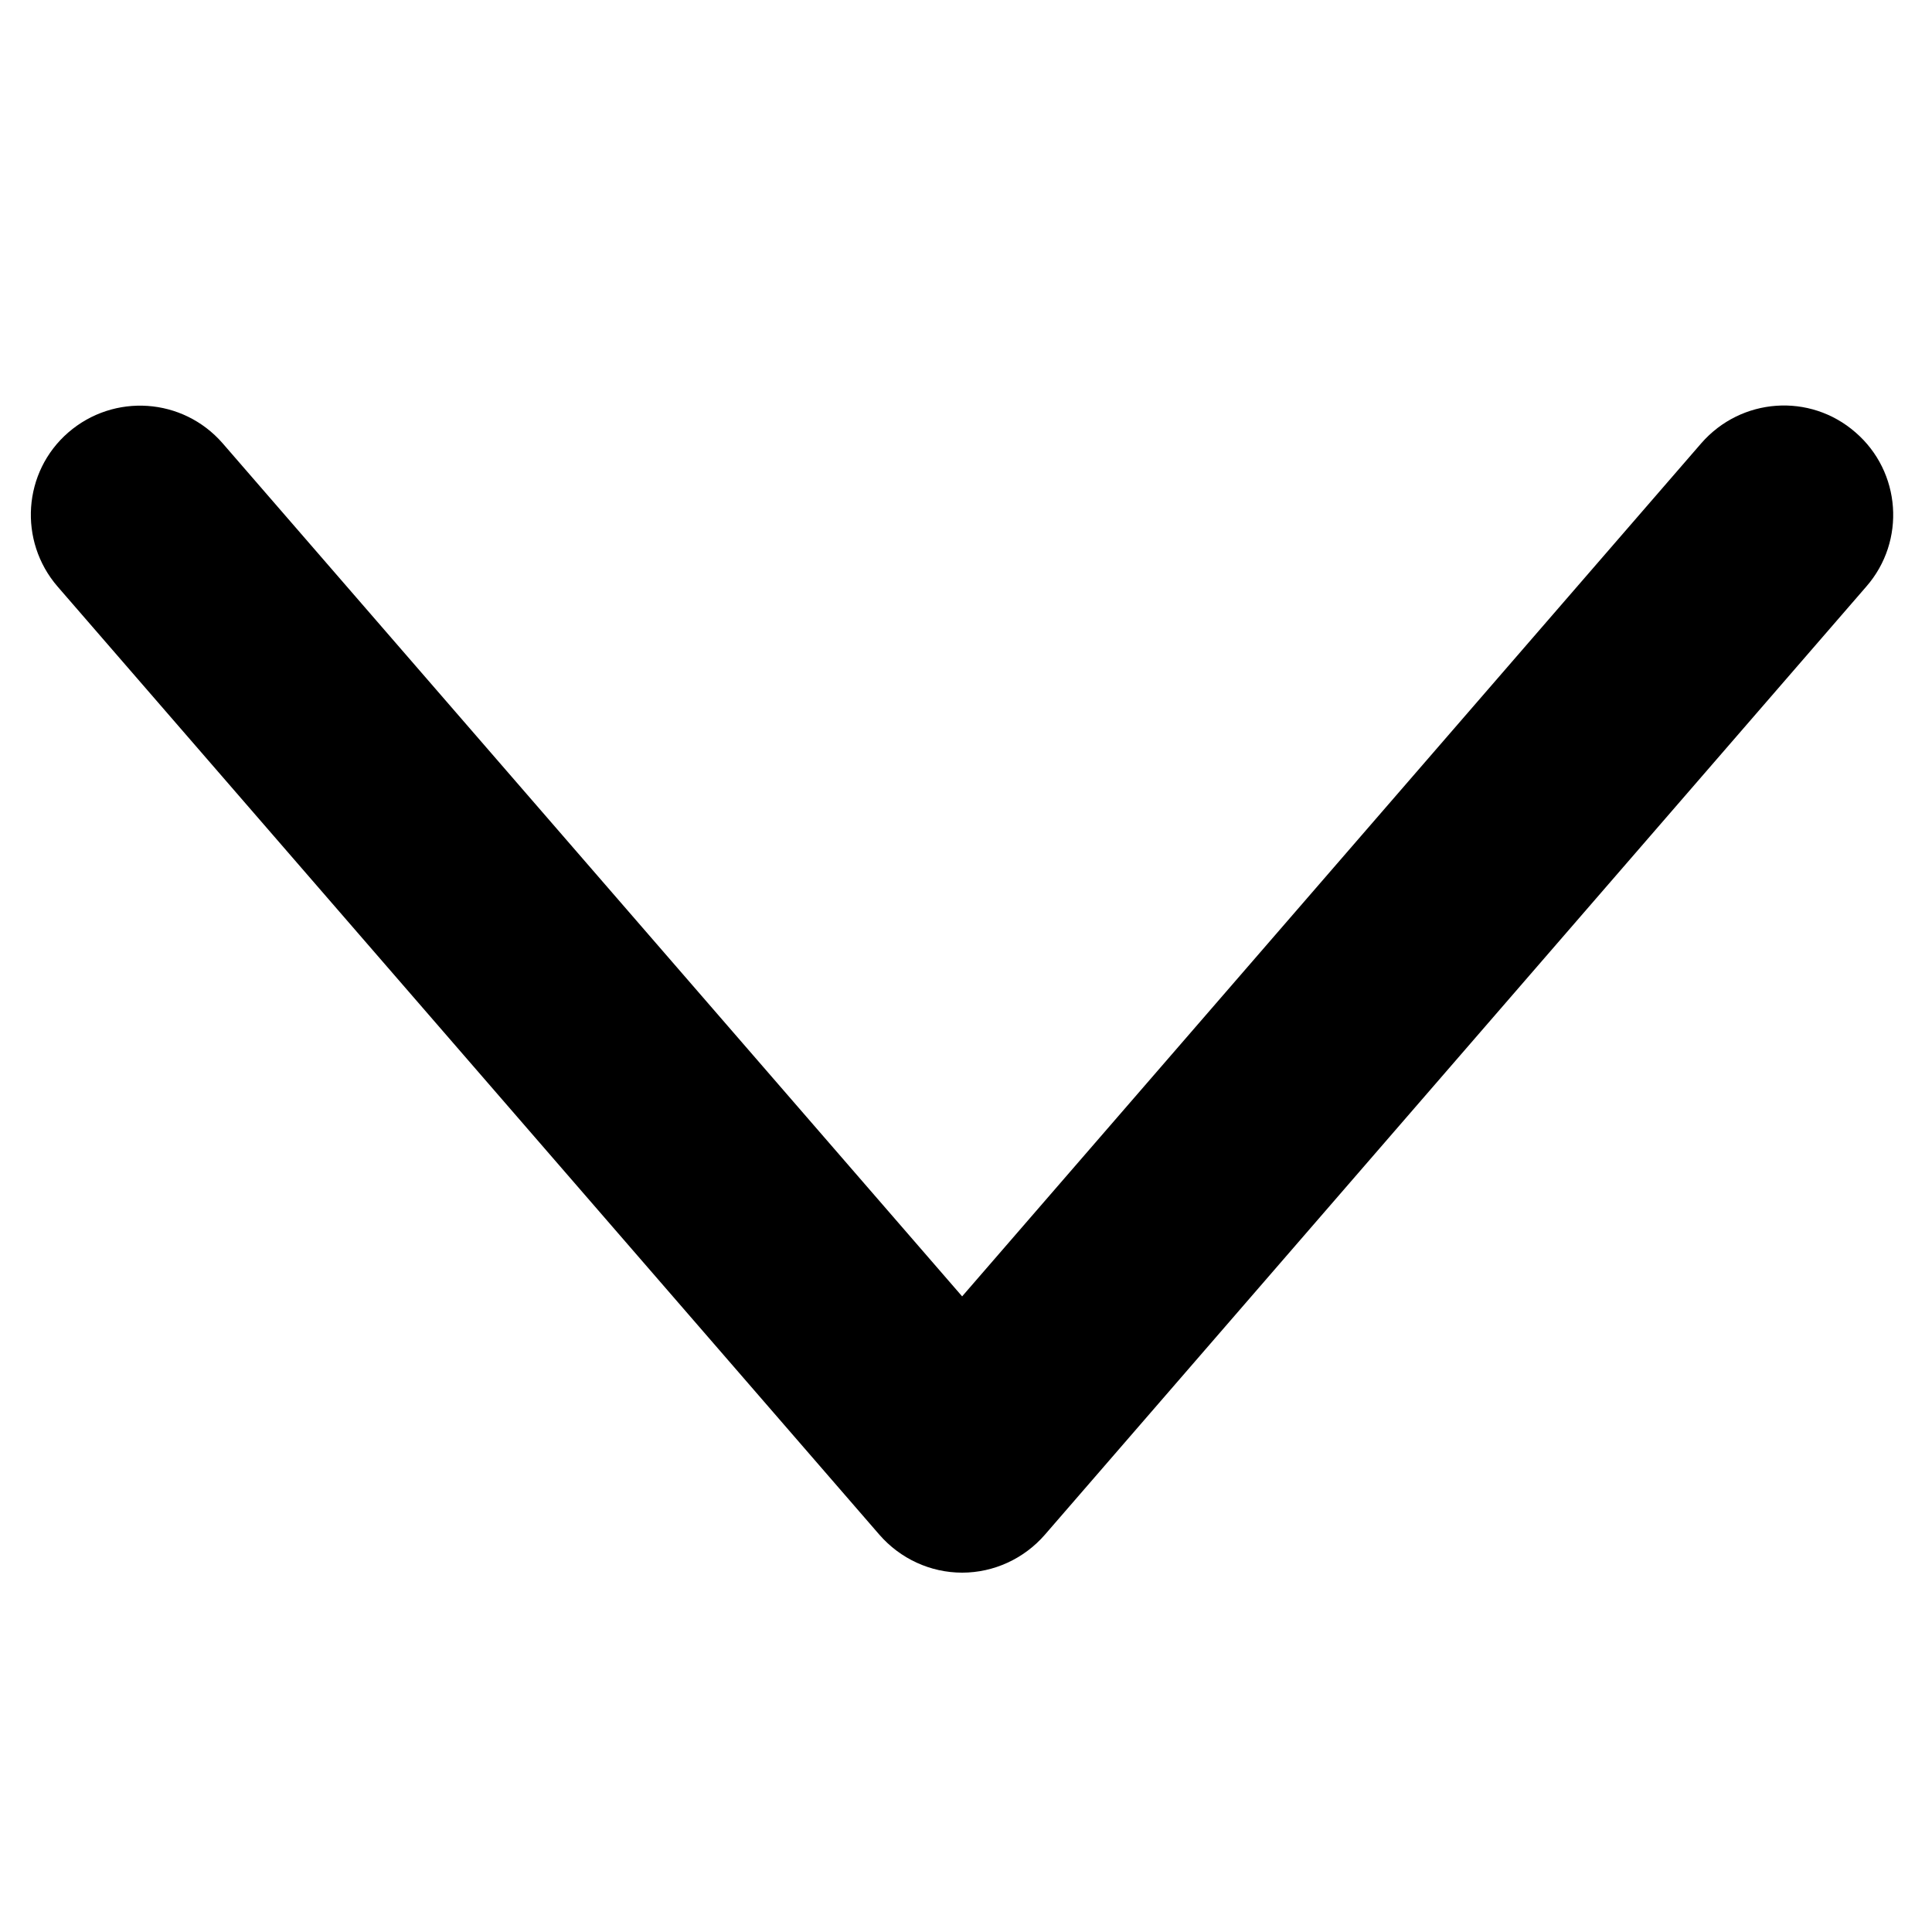
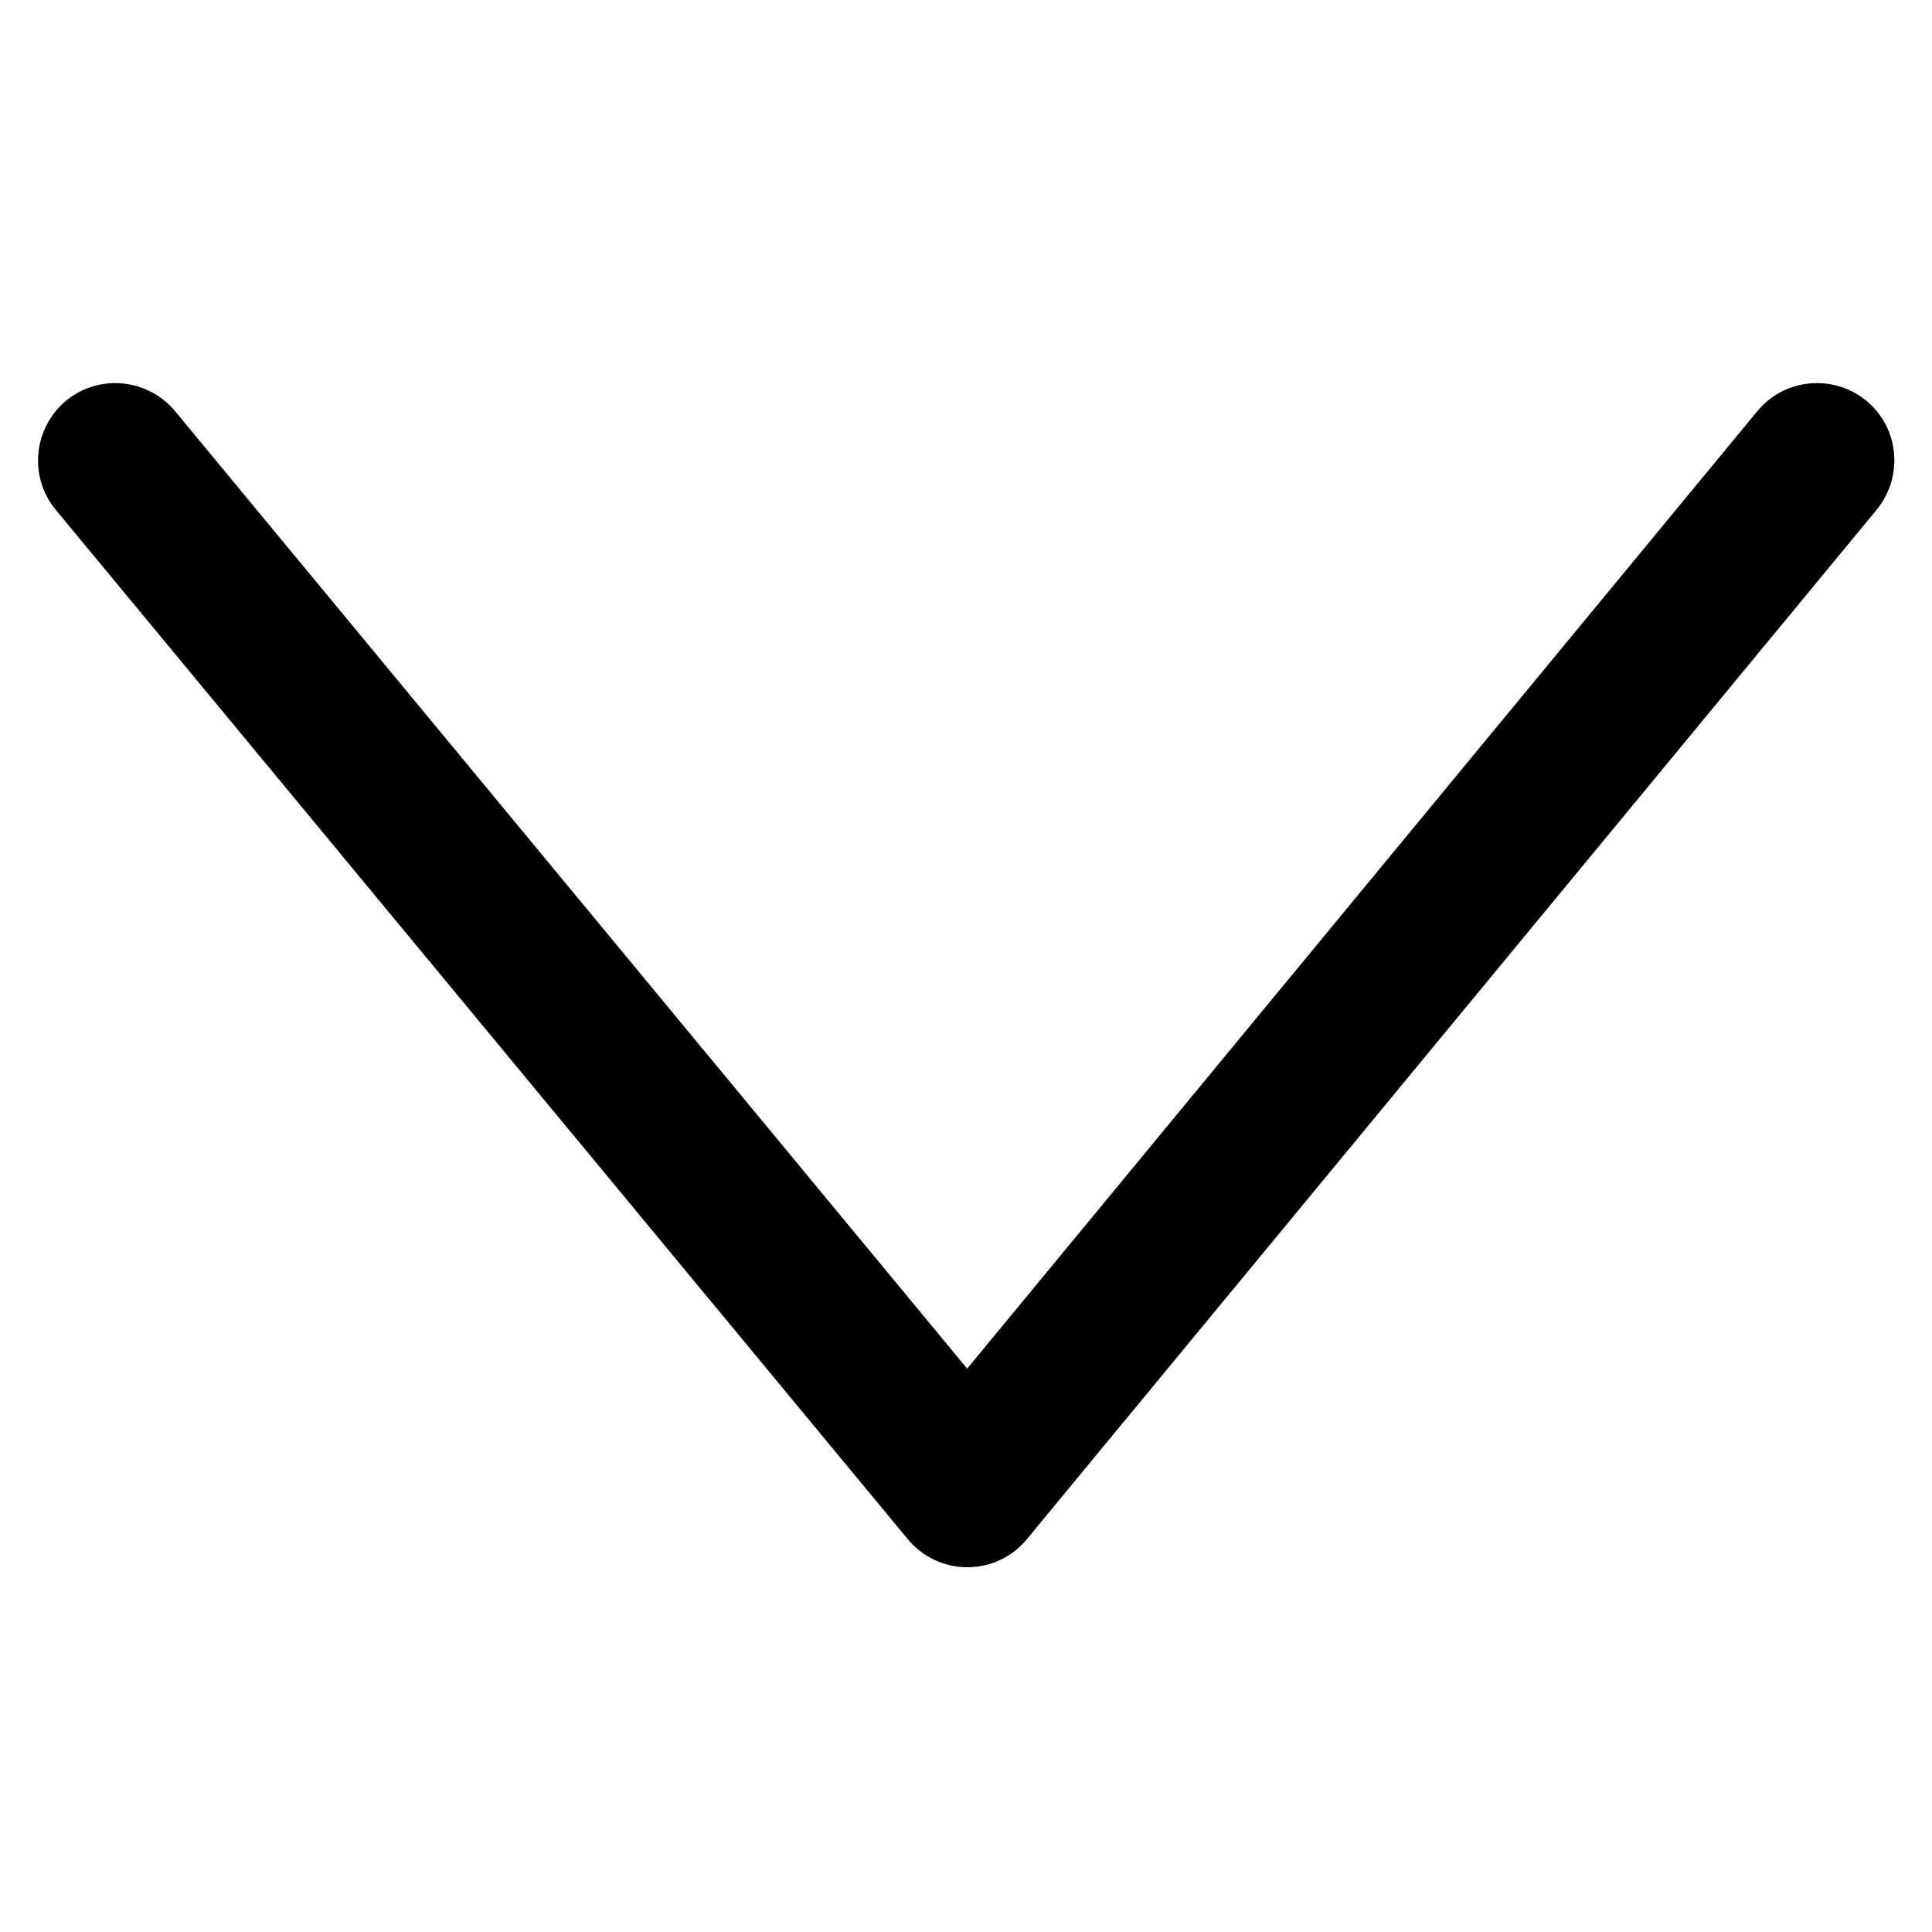
<svg xmlns="http://www.w3.org/2000/svg" version="1.1" id="Layer_1" x="0px" y="0px" viewBox="0 0 500 500" style="enable-background:new 0 0 500 500;" xml:space="preserve">
  <g>
-     <path d="M249,407c-8.2,0-16-3.6-21.4-9.8L14.9,151.8c-10.2-11.8-9-29.7,2.8-39.9c11.8-10.2,29.6-9,39.9,2.8L249,335.5l191.3-220.8   c10.3-11.8,28.1-13.1,39.9-2.8c11.8,10.2,13.1,28.1,2.8,39.9L270.4,397.2C265,403.4,257.2,407,249,407z" />
+     <path d="M250.3,405.6c-6,0-11.6-2.7-15.4-7.3L14.4,131.9c-7-8.5-5.8-21.1,2.7-28.2c8.5-7,21.1-5.8,28.2,2.7l205,247.8   l204.5-247.8c7-8.5,19.6-9.7,28.2-2.7c8.5,7,9.7,19.6,2.7,28.2L265.7,398.4C261.9,403,256.3,405.6,250.3,405.6   C250.3,405.6,250.3,405.6,250.3,405.6z" />
  </g>
</svg>
